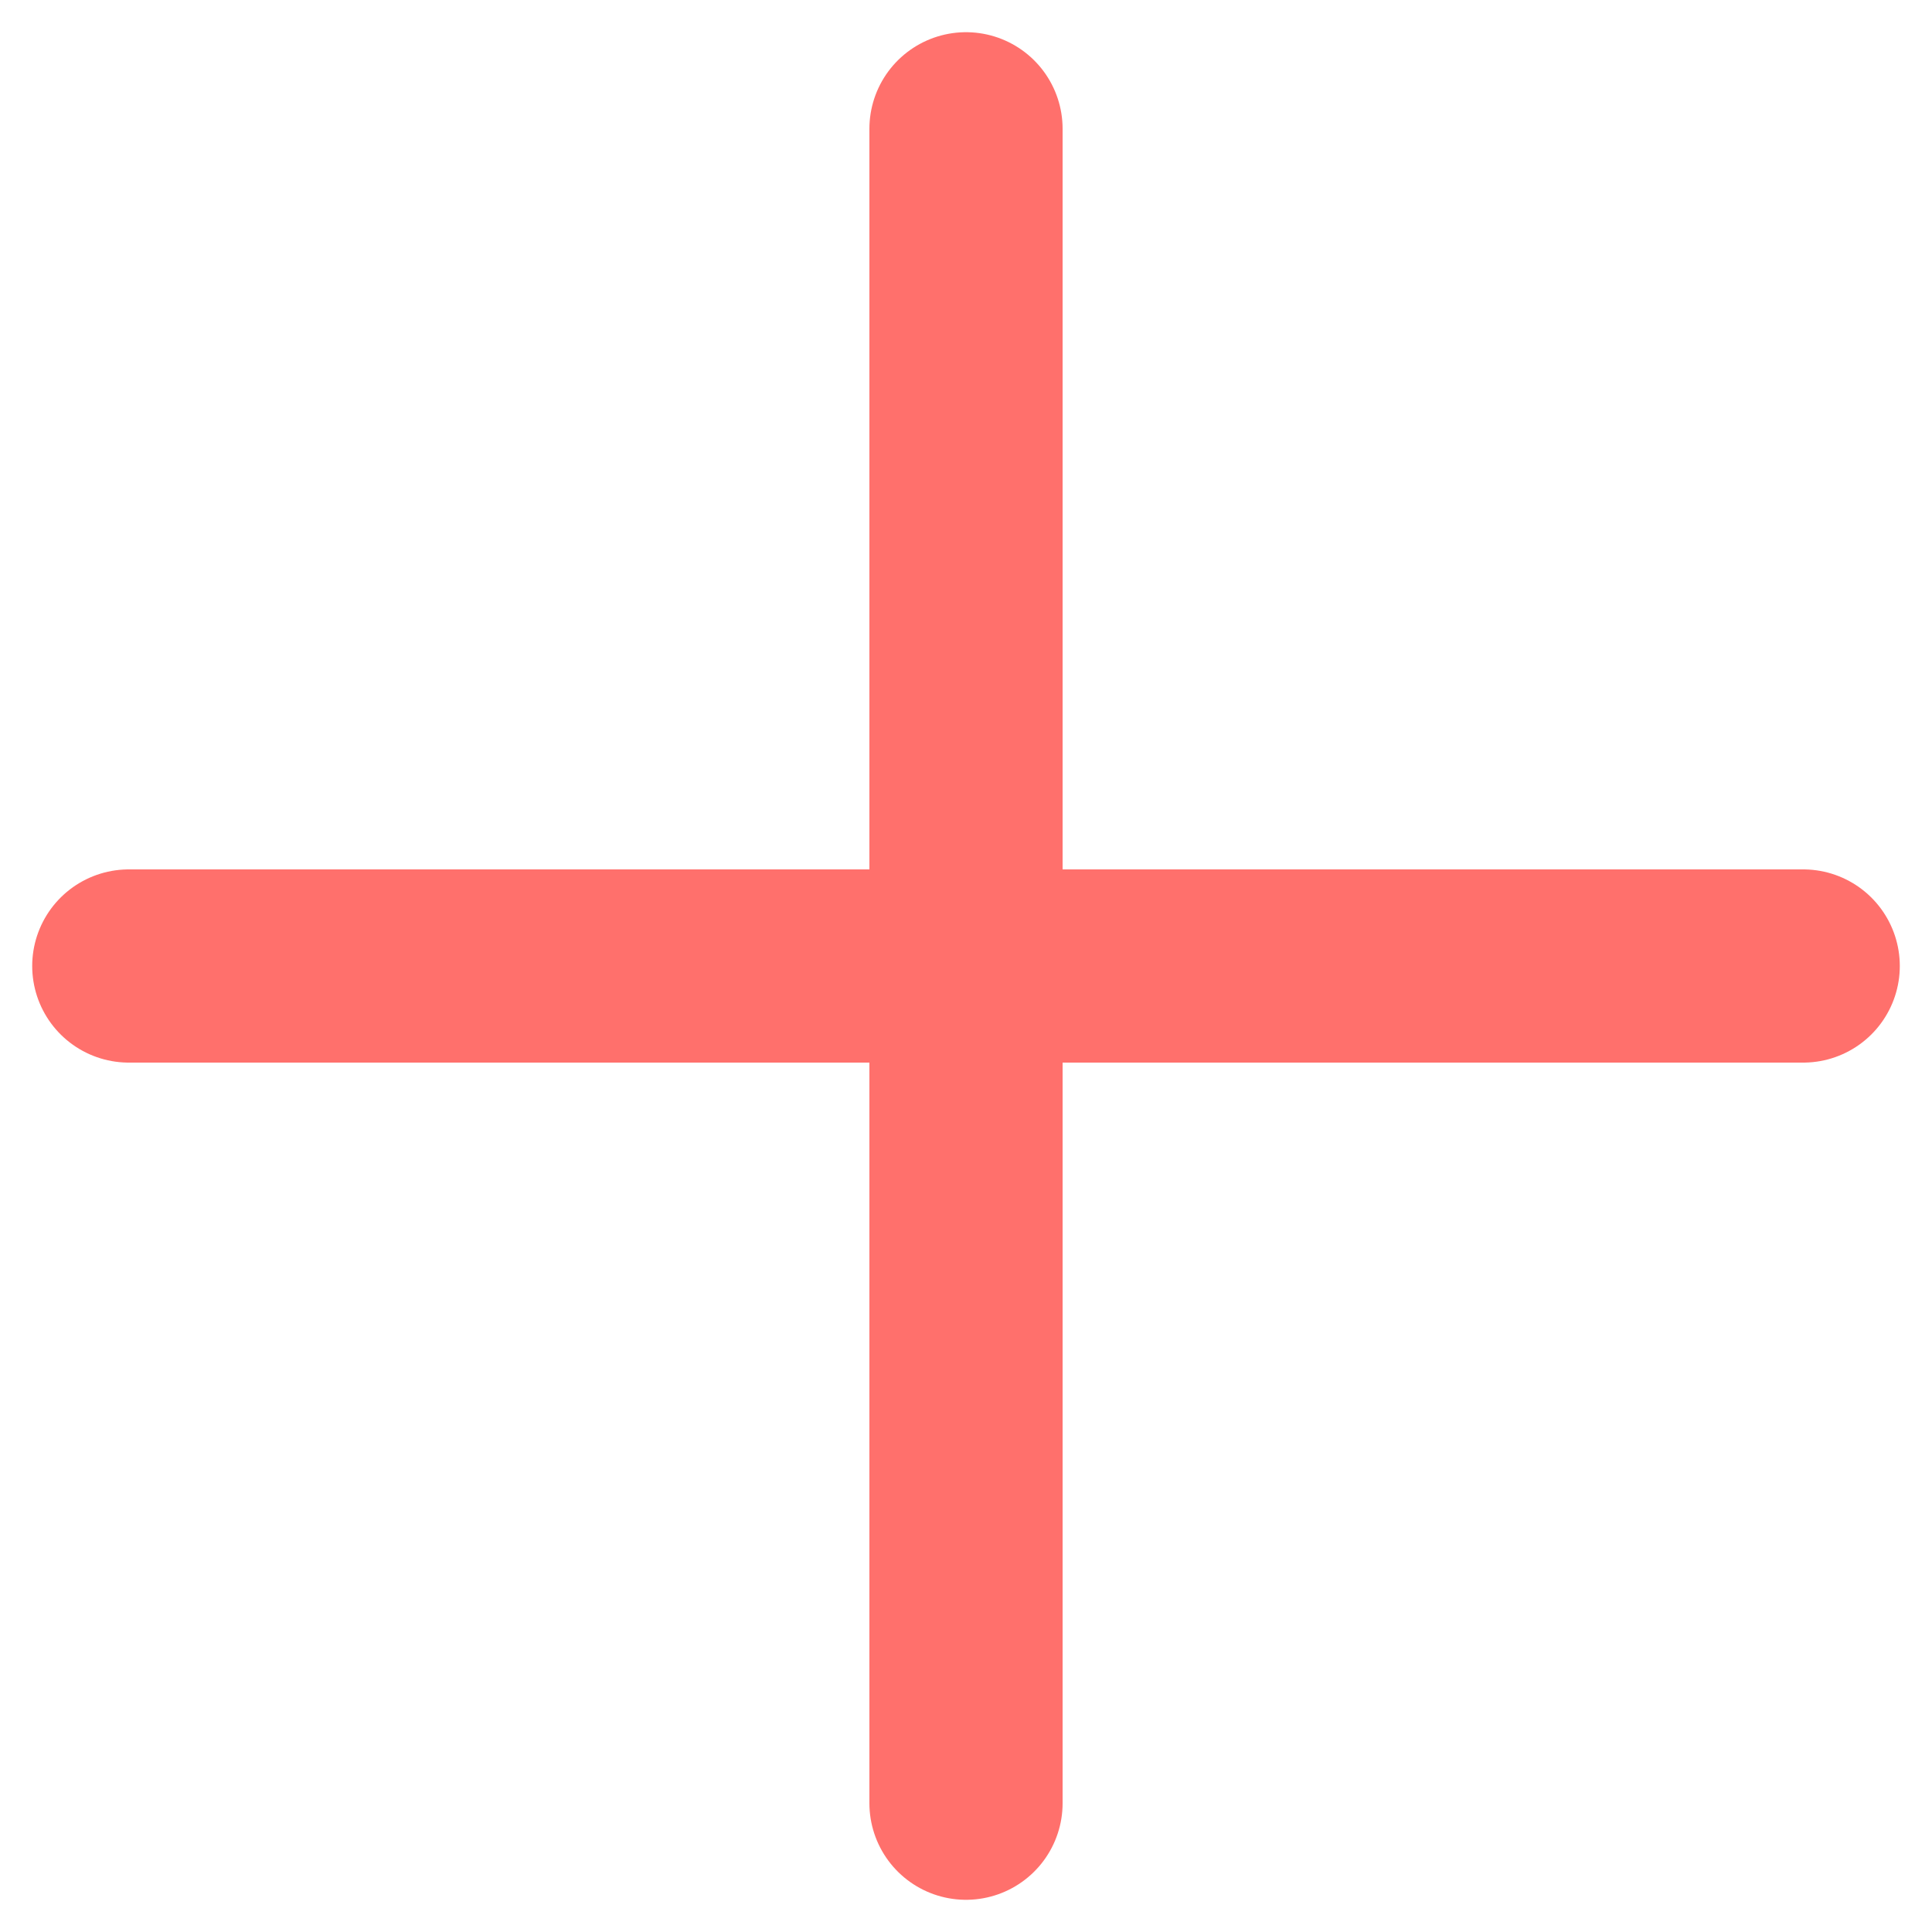
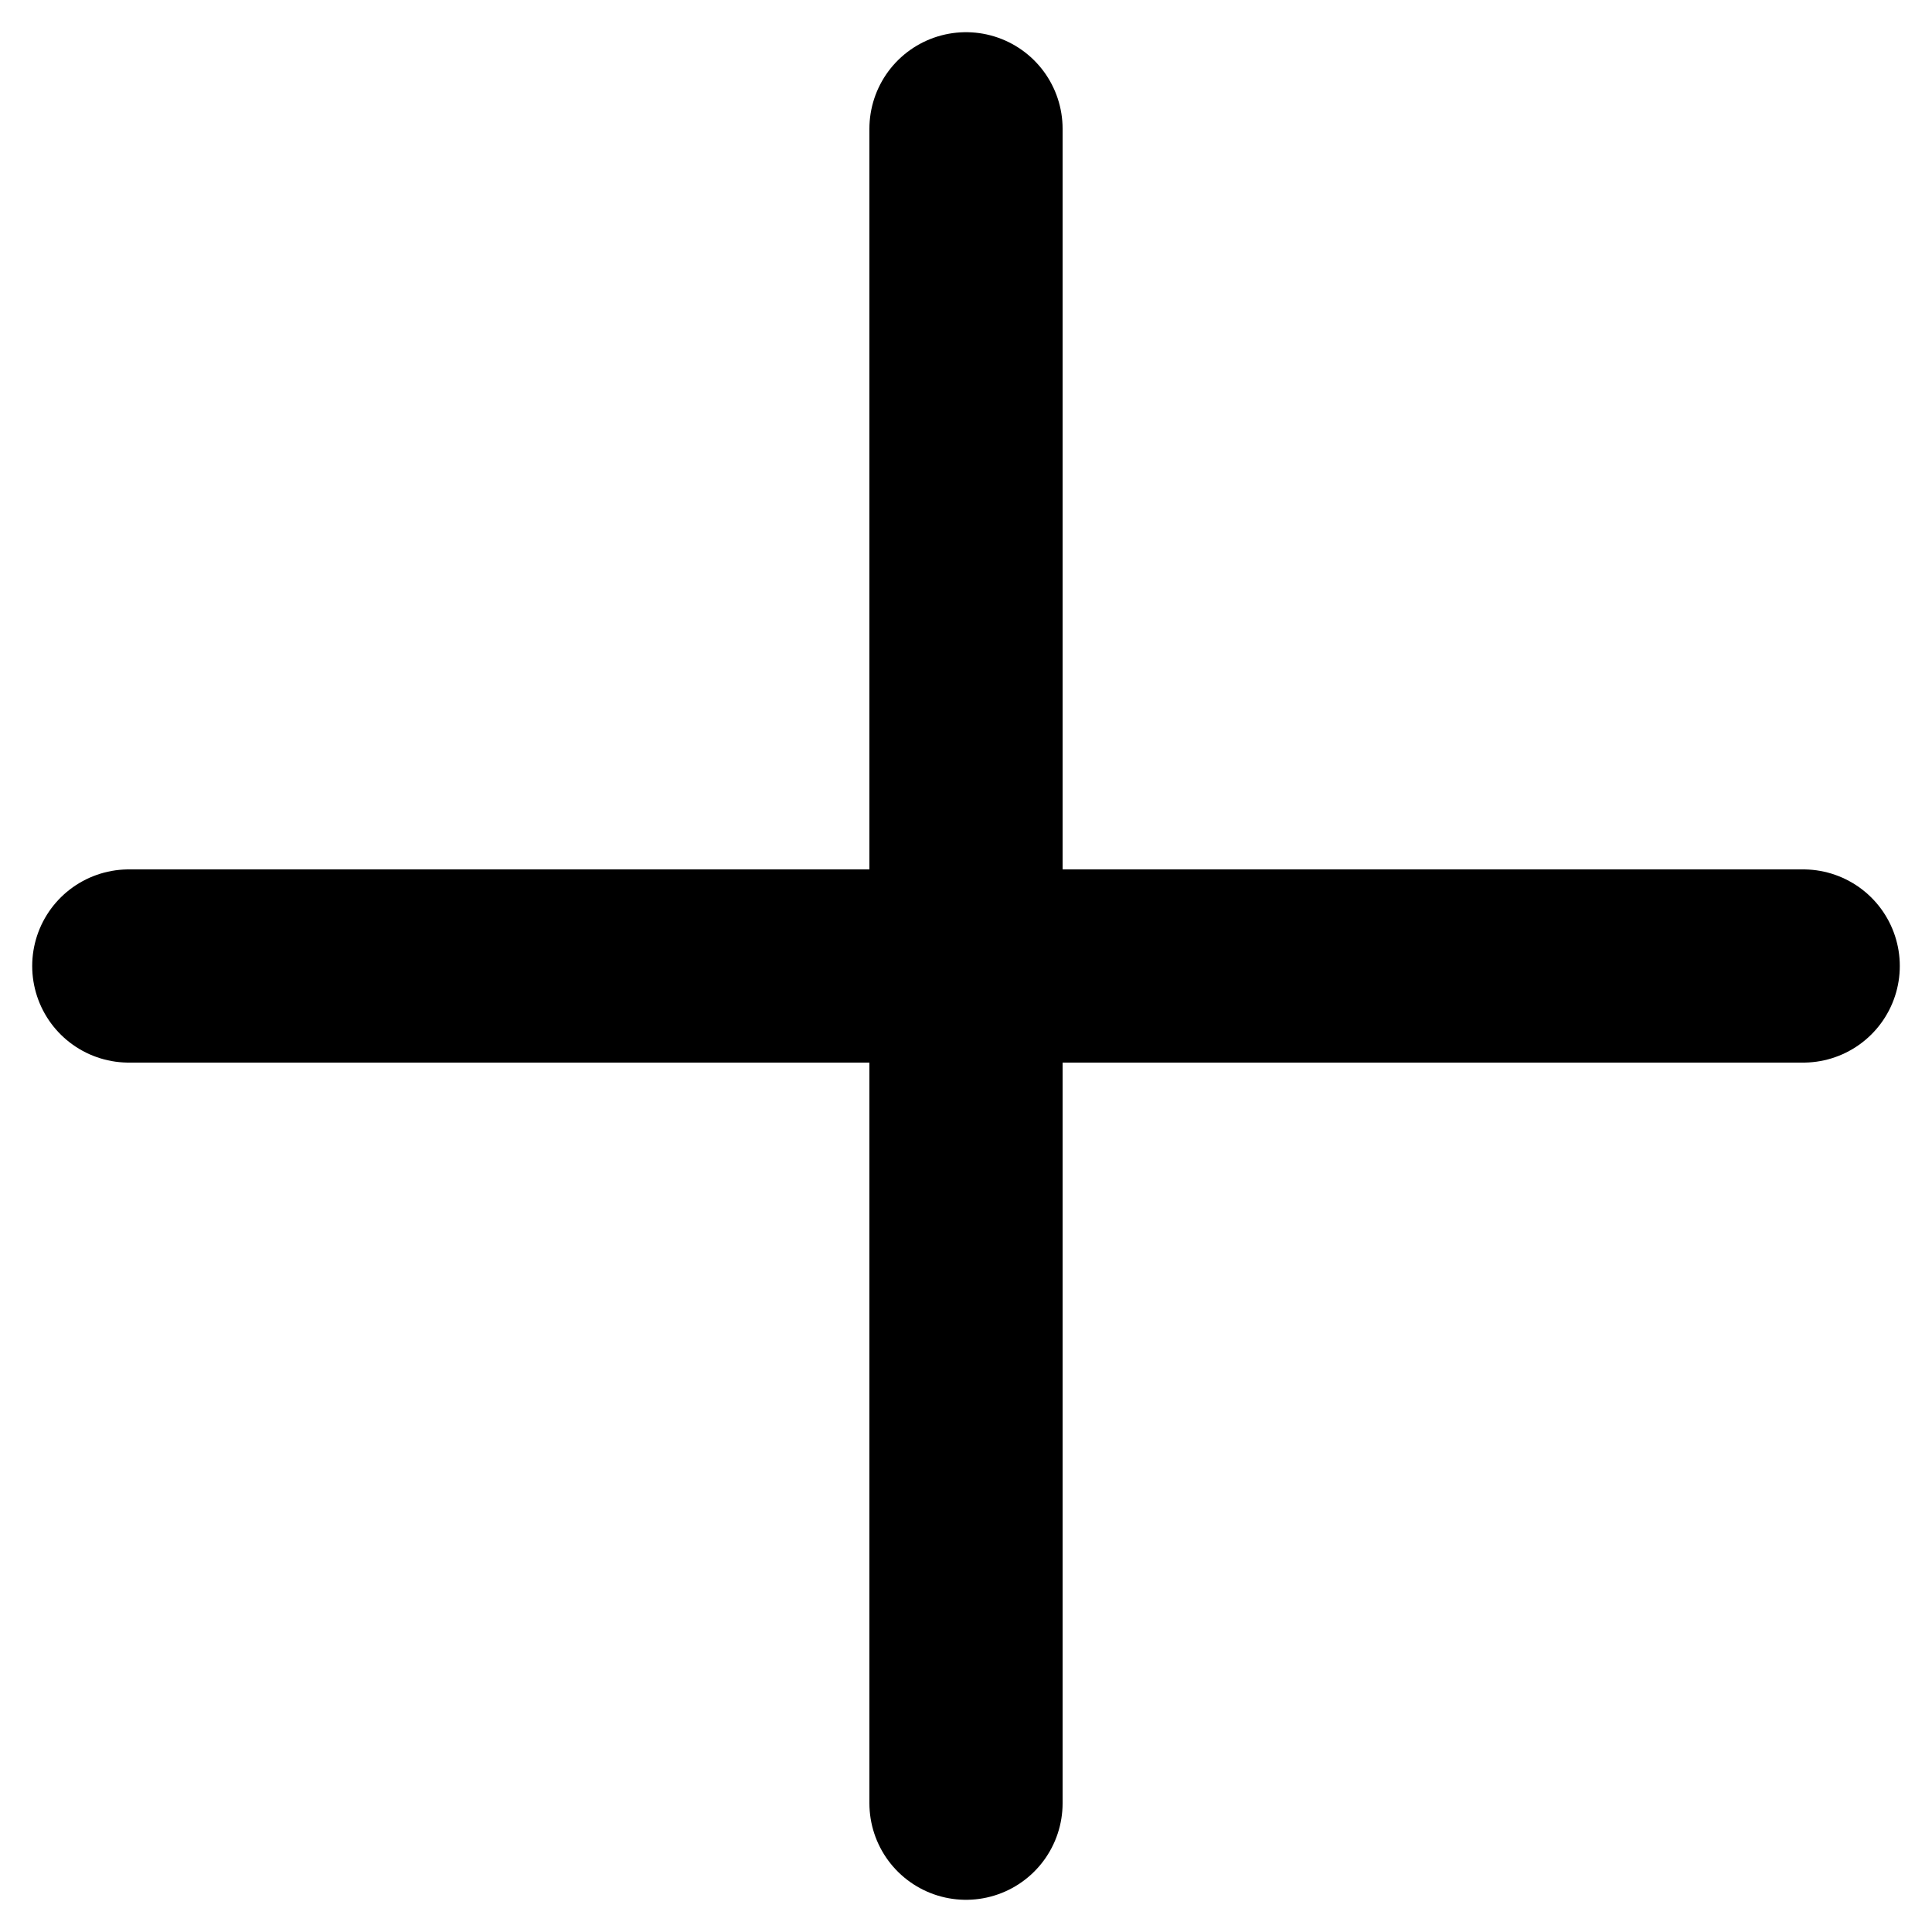
<svg xmlns="http://www.w3.org/2000/svg" width="current" height="current" viewBox="0 0 30 30" fill="none">
-   <path d="M2 15H28" stroke="#FF706C" stroke-width="3" stroke-linecap="round" />
-   <path d="M15 2L15 28" stroke="#FF706C" stroke-width="3" stroke-linecap="round" />
+   <path d="M2 15H28" stroke="currentColor" stroke-width="3" stroke-linecap="round" />
+   <path d="M15 2L15 28" stroke="currentColor" stroke-width="3" stroke-linecap="round" />
</svg>
